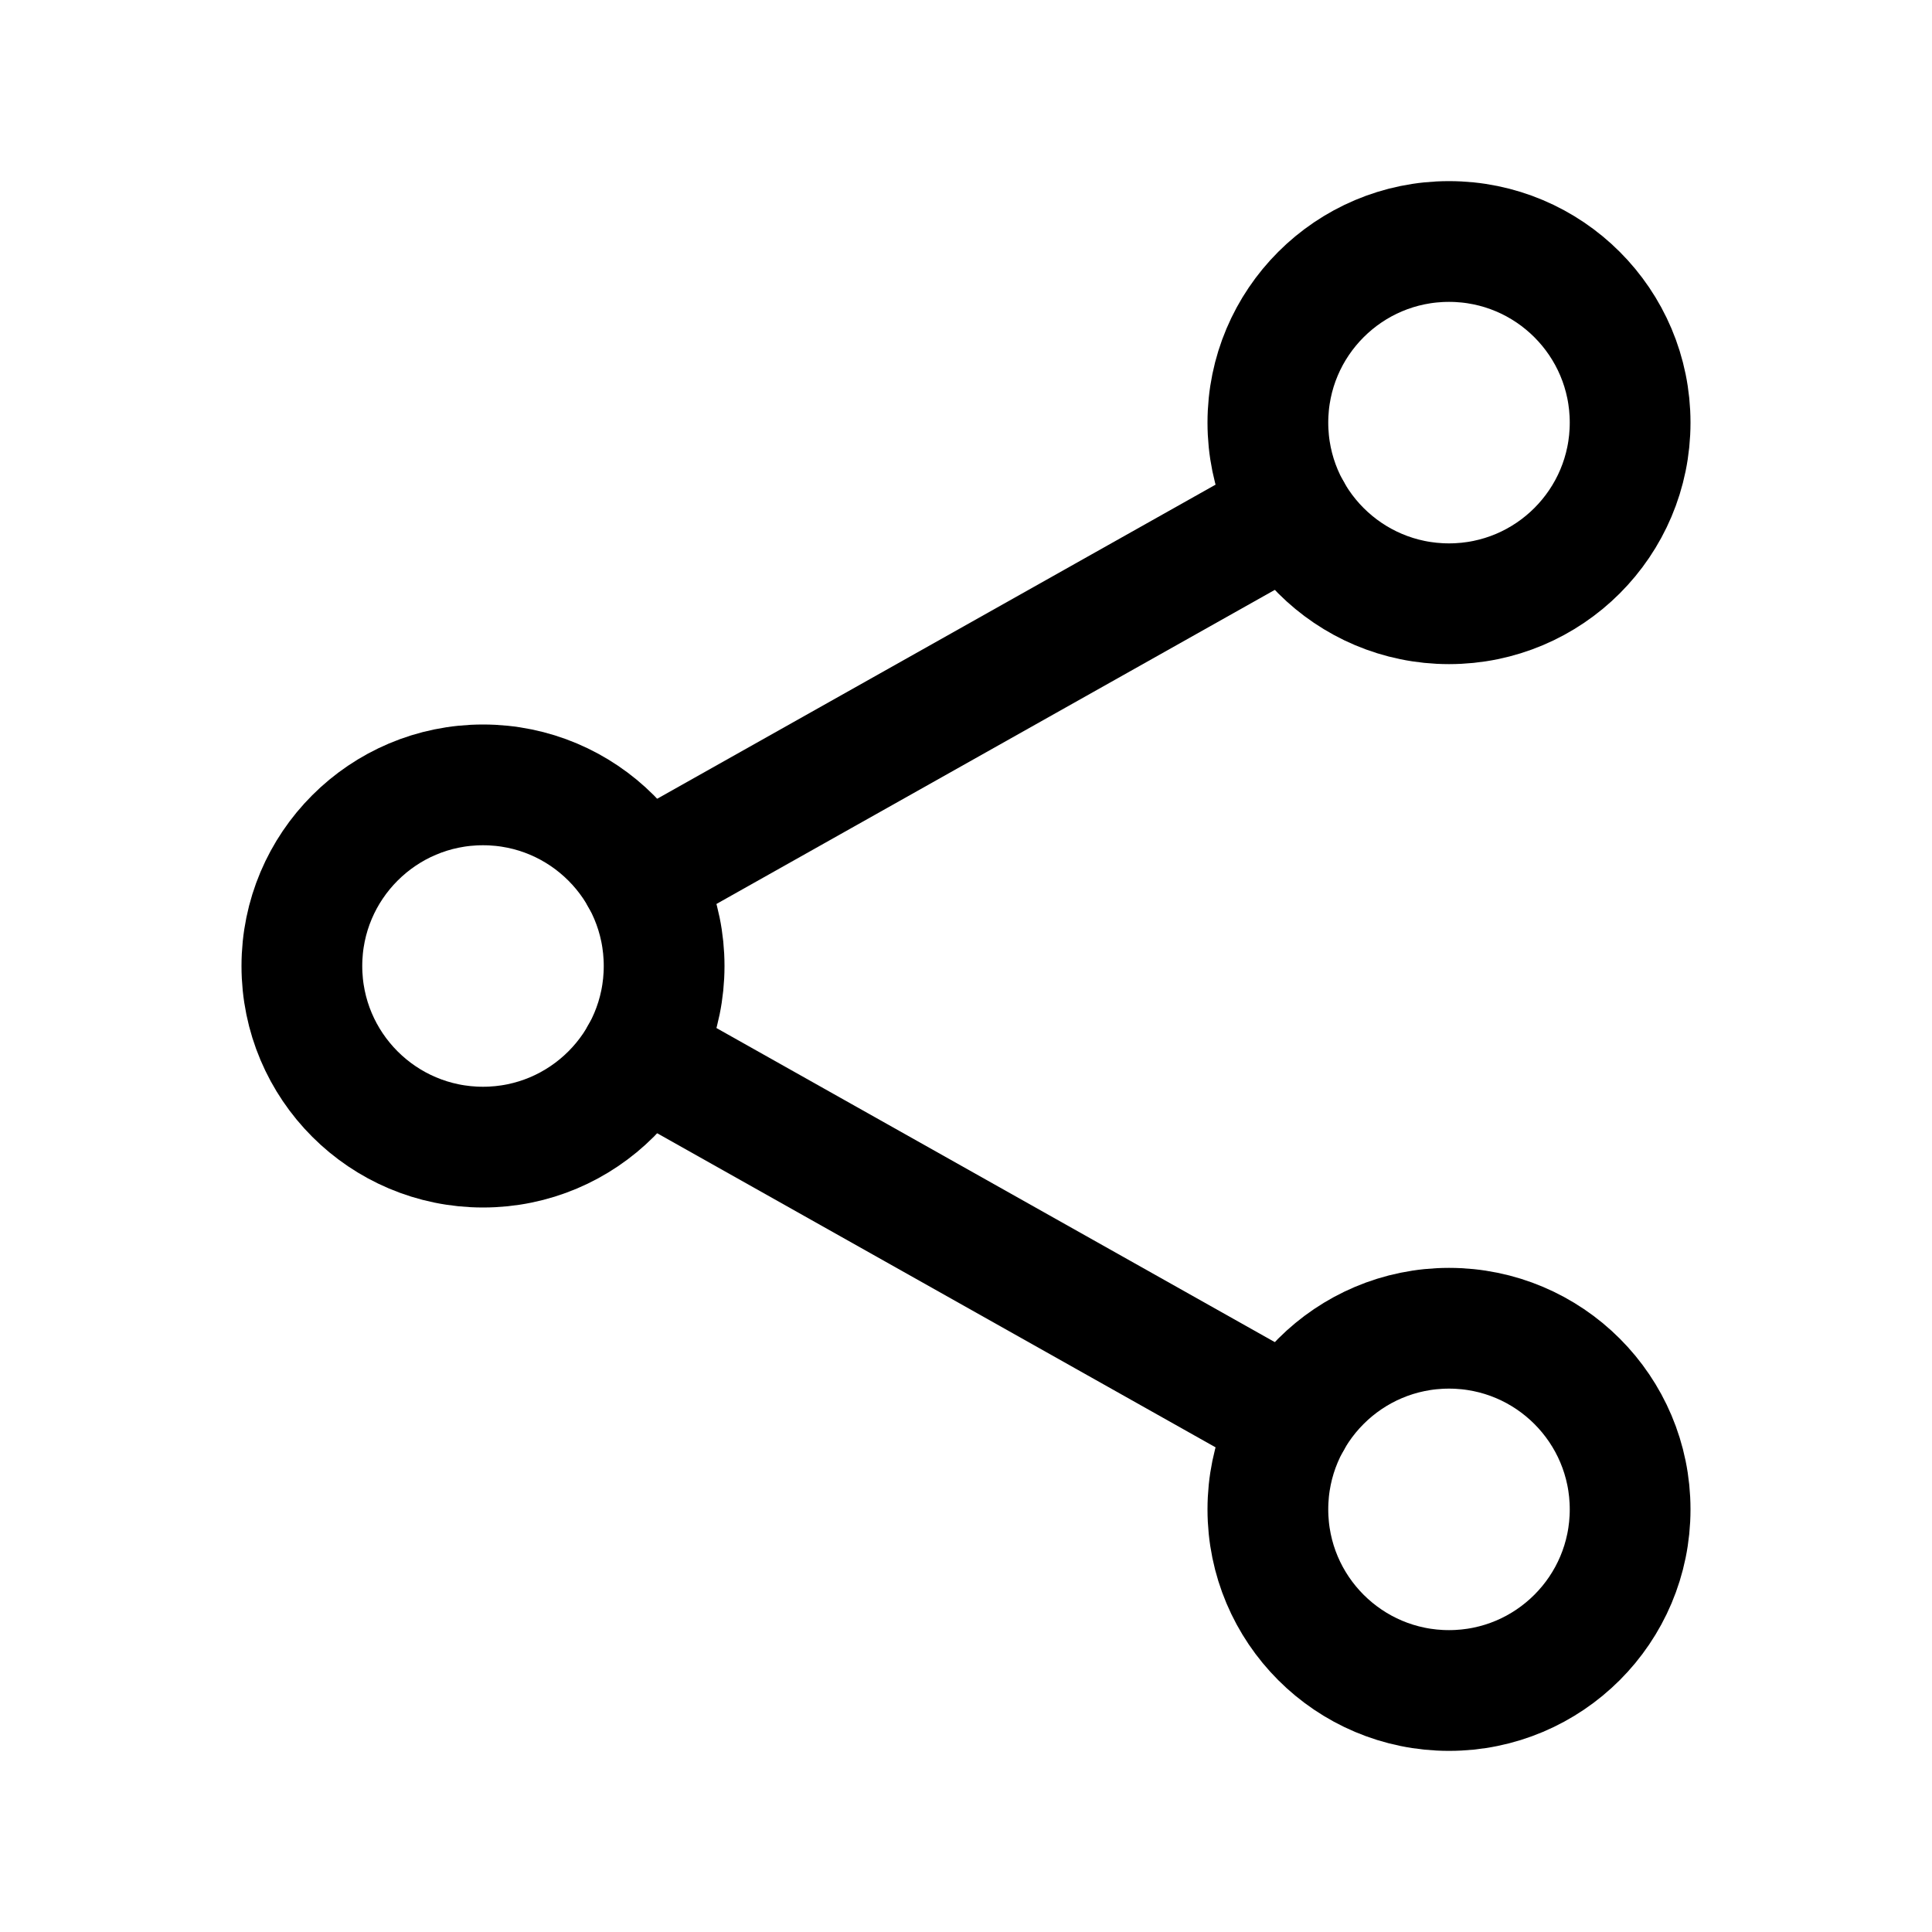
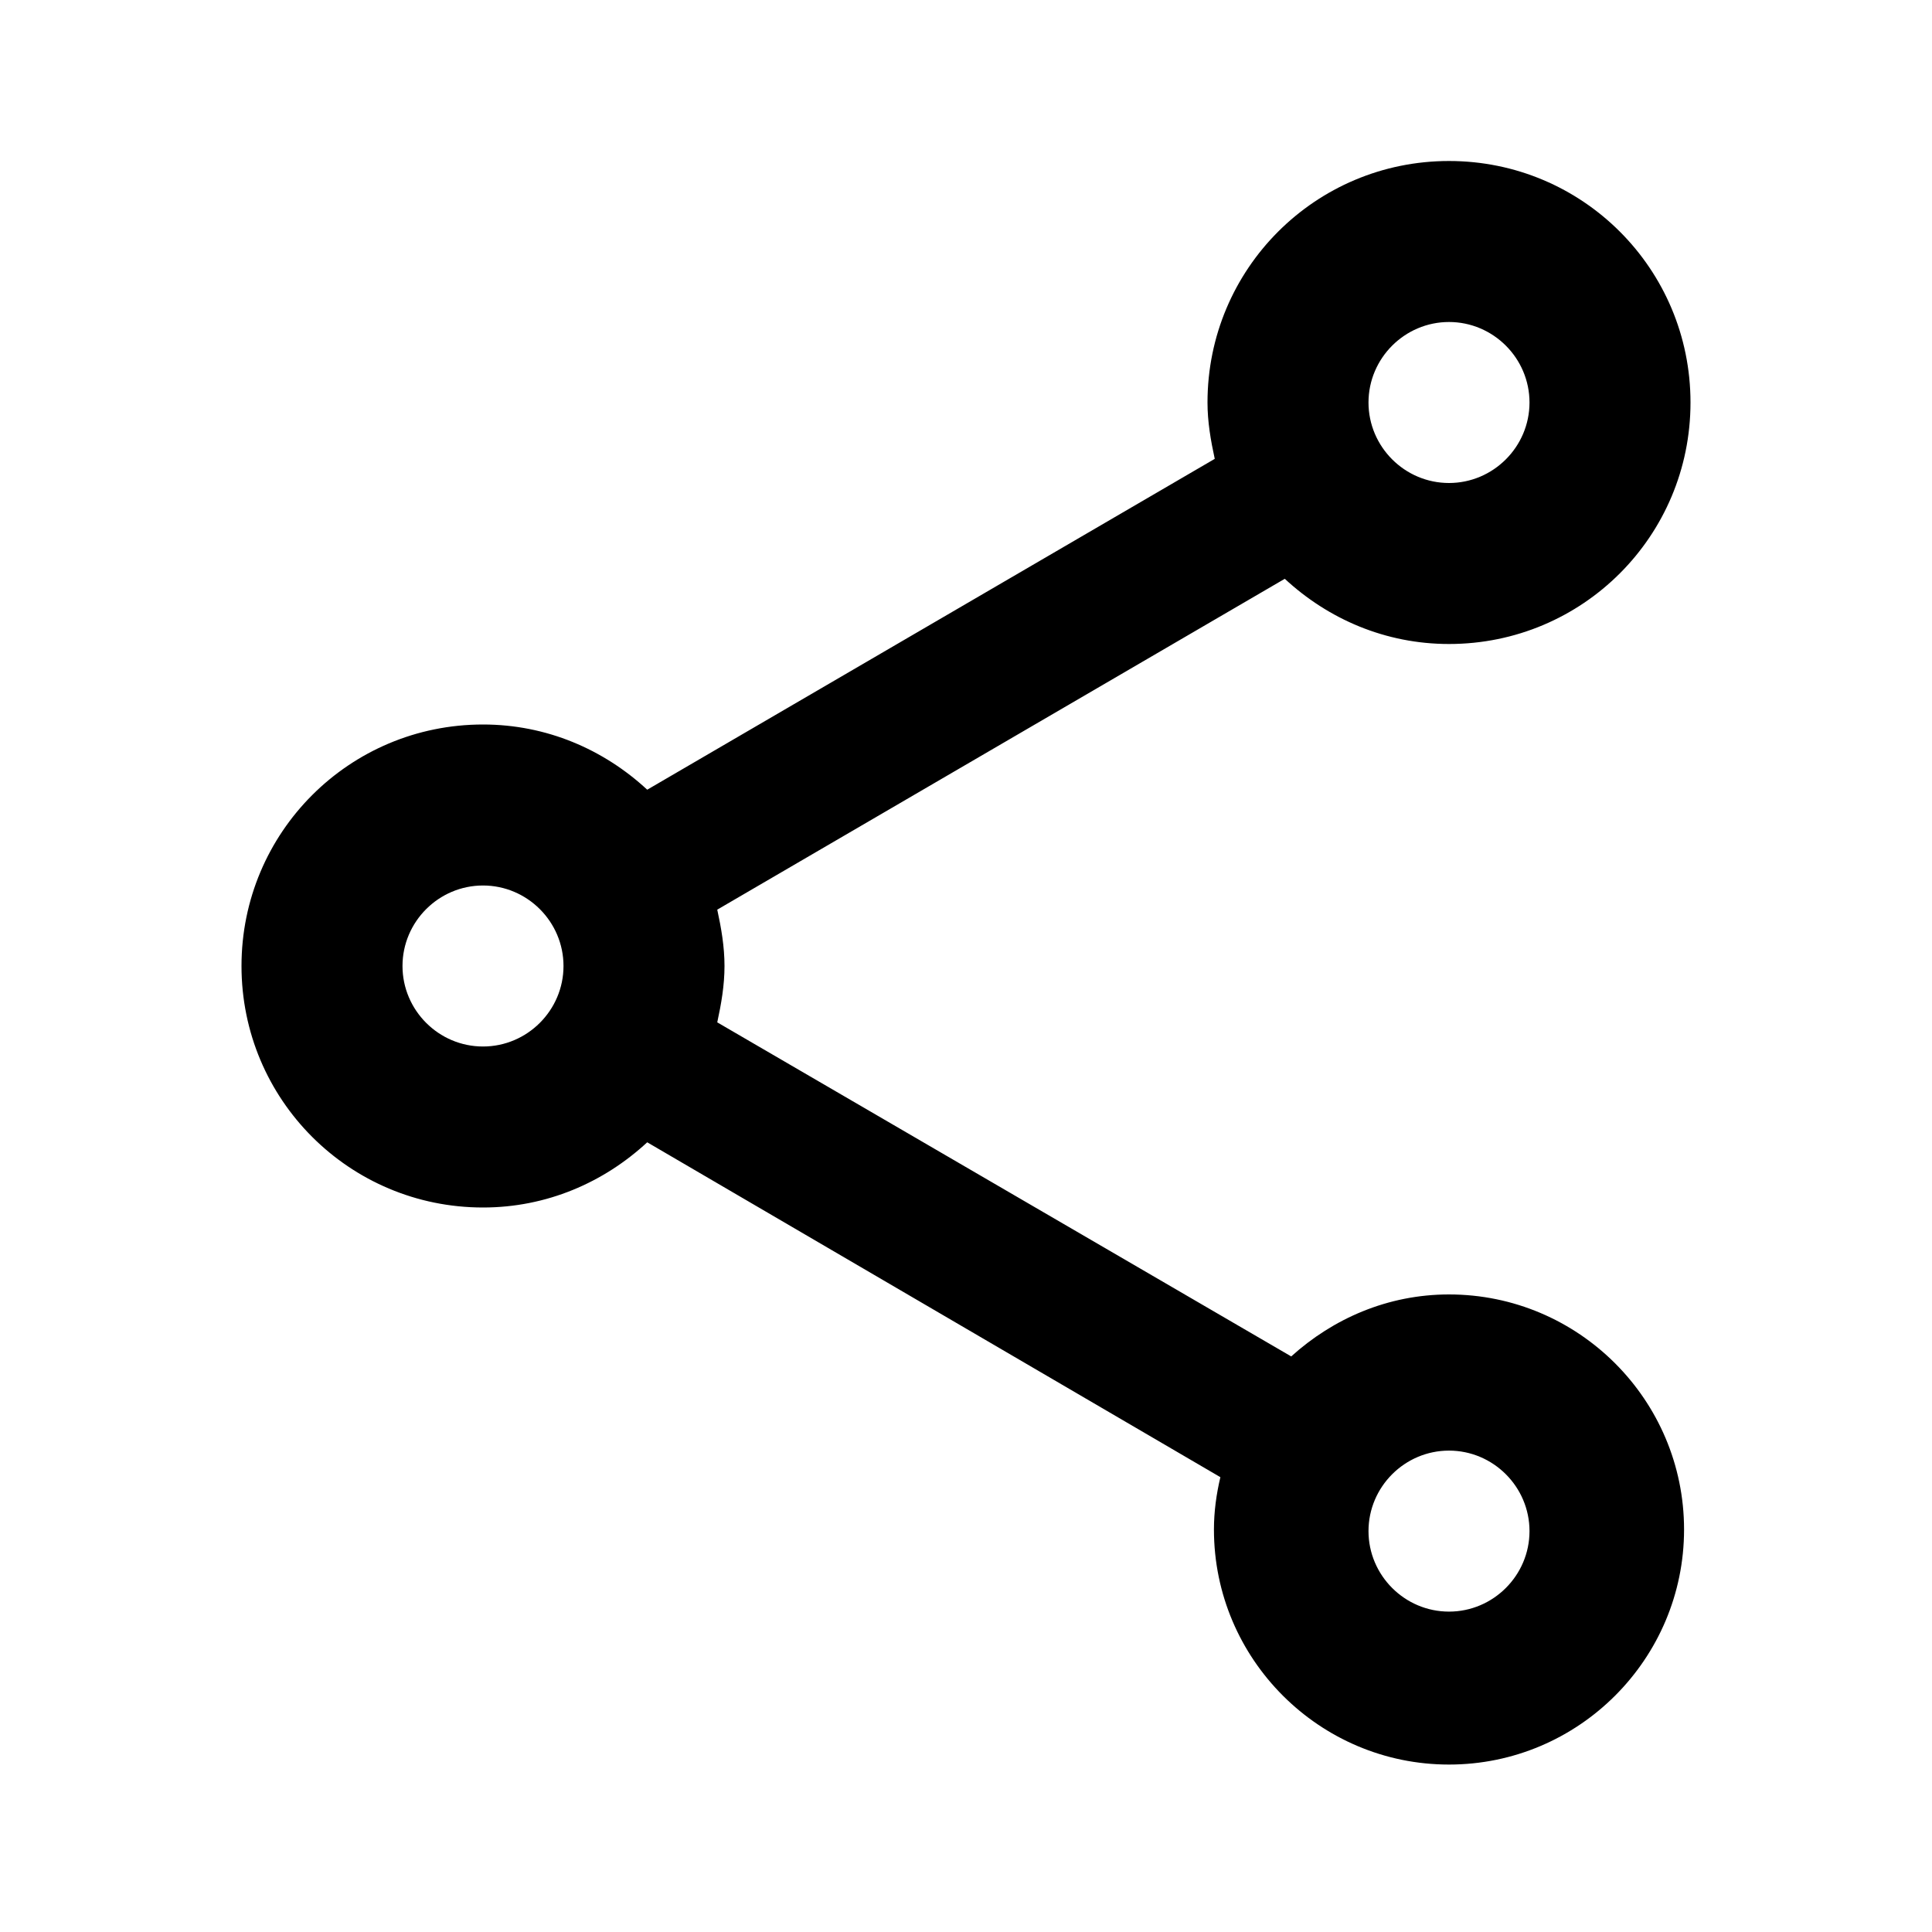
- <svg xmlns="http://www.w3.org/2000/svg" class="ionicon" viewBox="0 0 512 512">
-   <circle cx="128" cy="256" r="48" fill="none" stroke="currentColor" stroke-linecap="round" stroke-linejoin="round" stroke-width="32" />
-   <circle cx="384" cy="112" r="48" fill="none" stroke="currentColor" stroke-linecap="round" stroke-linejoin="round" stroke-width="32" />
-   <circle cx="384" cy="400" r="48" fill="none" stroke="currentColor" stroke-linecap="round" stroke-linejoin="round" stroke-width="32" />
-   <path fill="none" stroke="currentColor" stroke-linecap="round" stroke-linejoin="round" stroke-width="32" d="M169.83 279.53l172.34 96.94M342.17 135.53l-172.34 96.94" />
+ <svg xmlns="http://www.w3.org/2000/svg" height="24" viewBox="0 0 24 24" width="24">
+   <path d="M0 0h24v24H0V0z" fill="none" />
+   <path d="M18 16.08c-.76 0-1.44.3-1.96.77L8.91 12.7c.05-.23.09-.46.09-.7s-.04-.47-.09-.7l7.05-4.11c.54.5 1.25.81 2.04.81 1.66 0 3-1.34 3-3s-1.34-3-3-3-3 1.34-3 3c0 .24.04.47.09.7L8.04 9.81C7.5 9.31 6.79 9 6 9c-1.66 0-3 1.34-3 3s1.34 3 3 3c.79 0 1.5-.31 2.04-.81l7.12 4.16c-.05.21-.08.43-.08.65 0 1.61 1.31 2.92 2.92 2.92s2.92-1.31 2.92-2.92c0-1.61-1.31-2.92-2.92-2.92zM18 4c.55 0 1 .45 1 1s-.45 1-1 1-1-.45-1-1 .45-1 1-1zM6 13c-.55 0-1-.45-1-1s.45-1 1-1 1 .45 1 1-.45 1-1 1zm12 7.02c-.55 0-1-.45-1-1s.45-1 1-1 1 .45 1 1-.45 1-1 1z" />
</svg>
